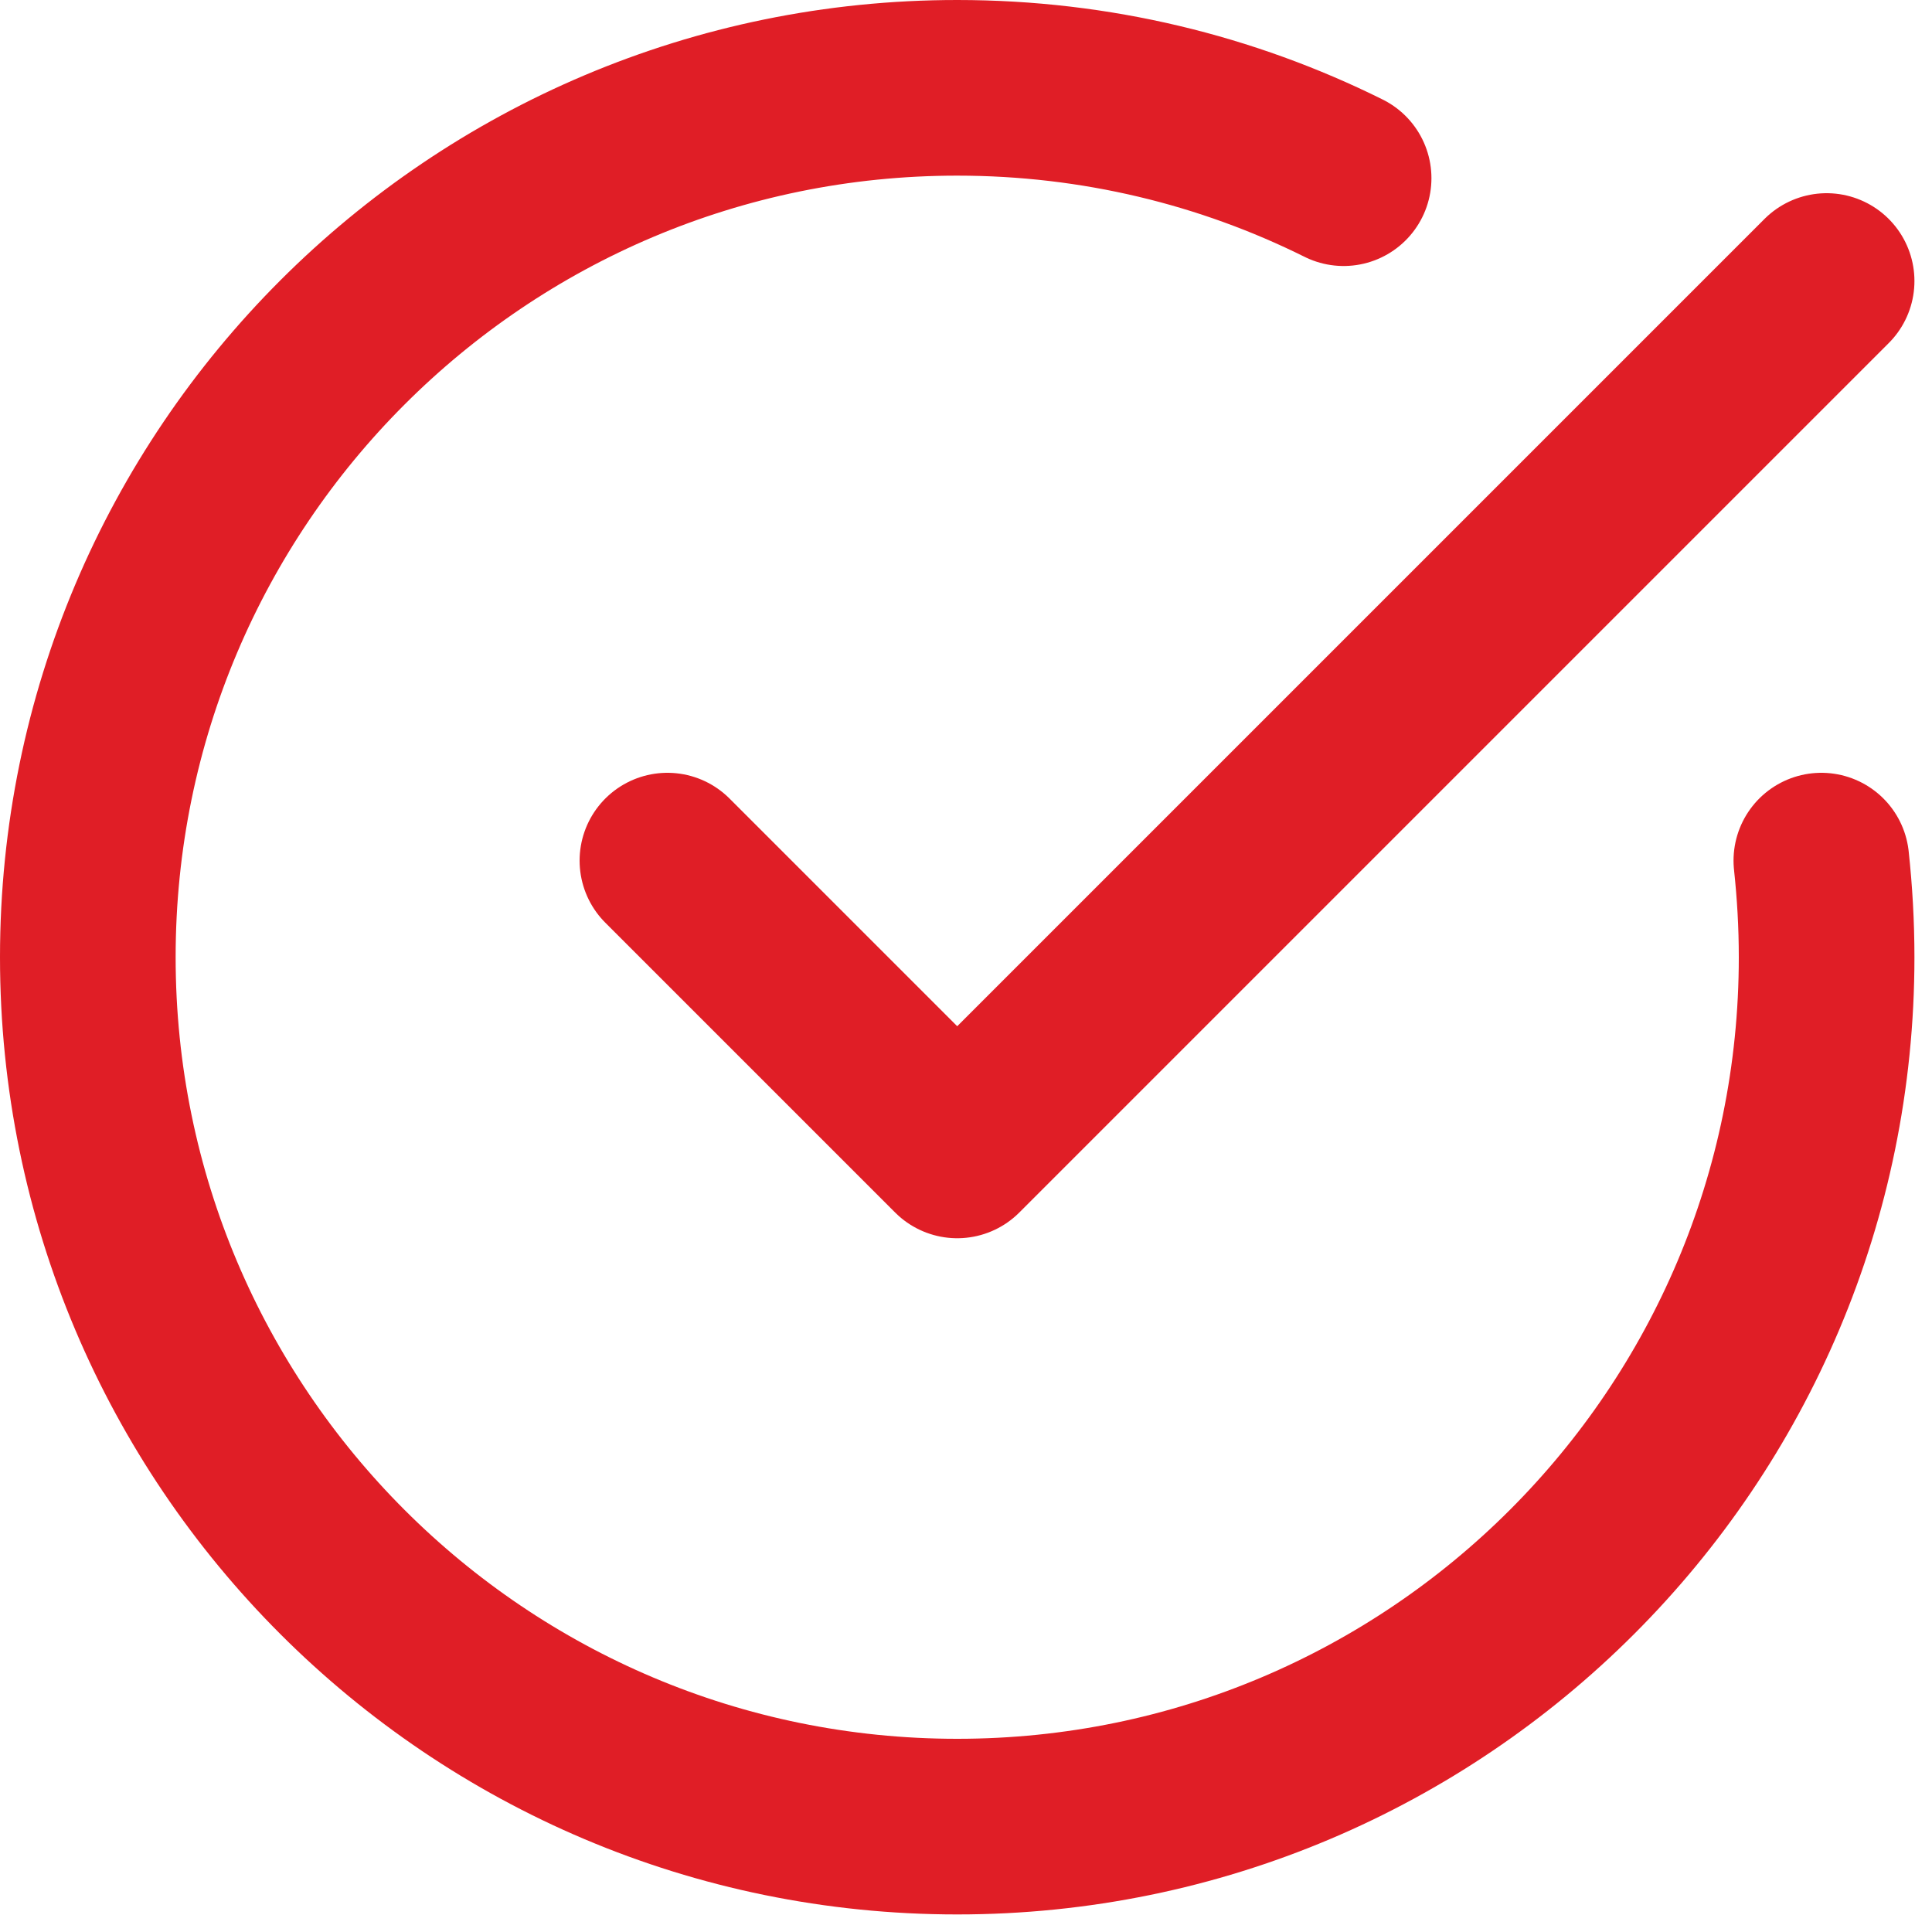
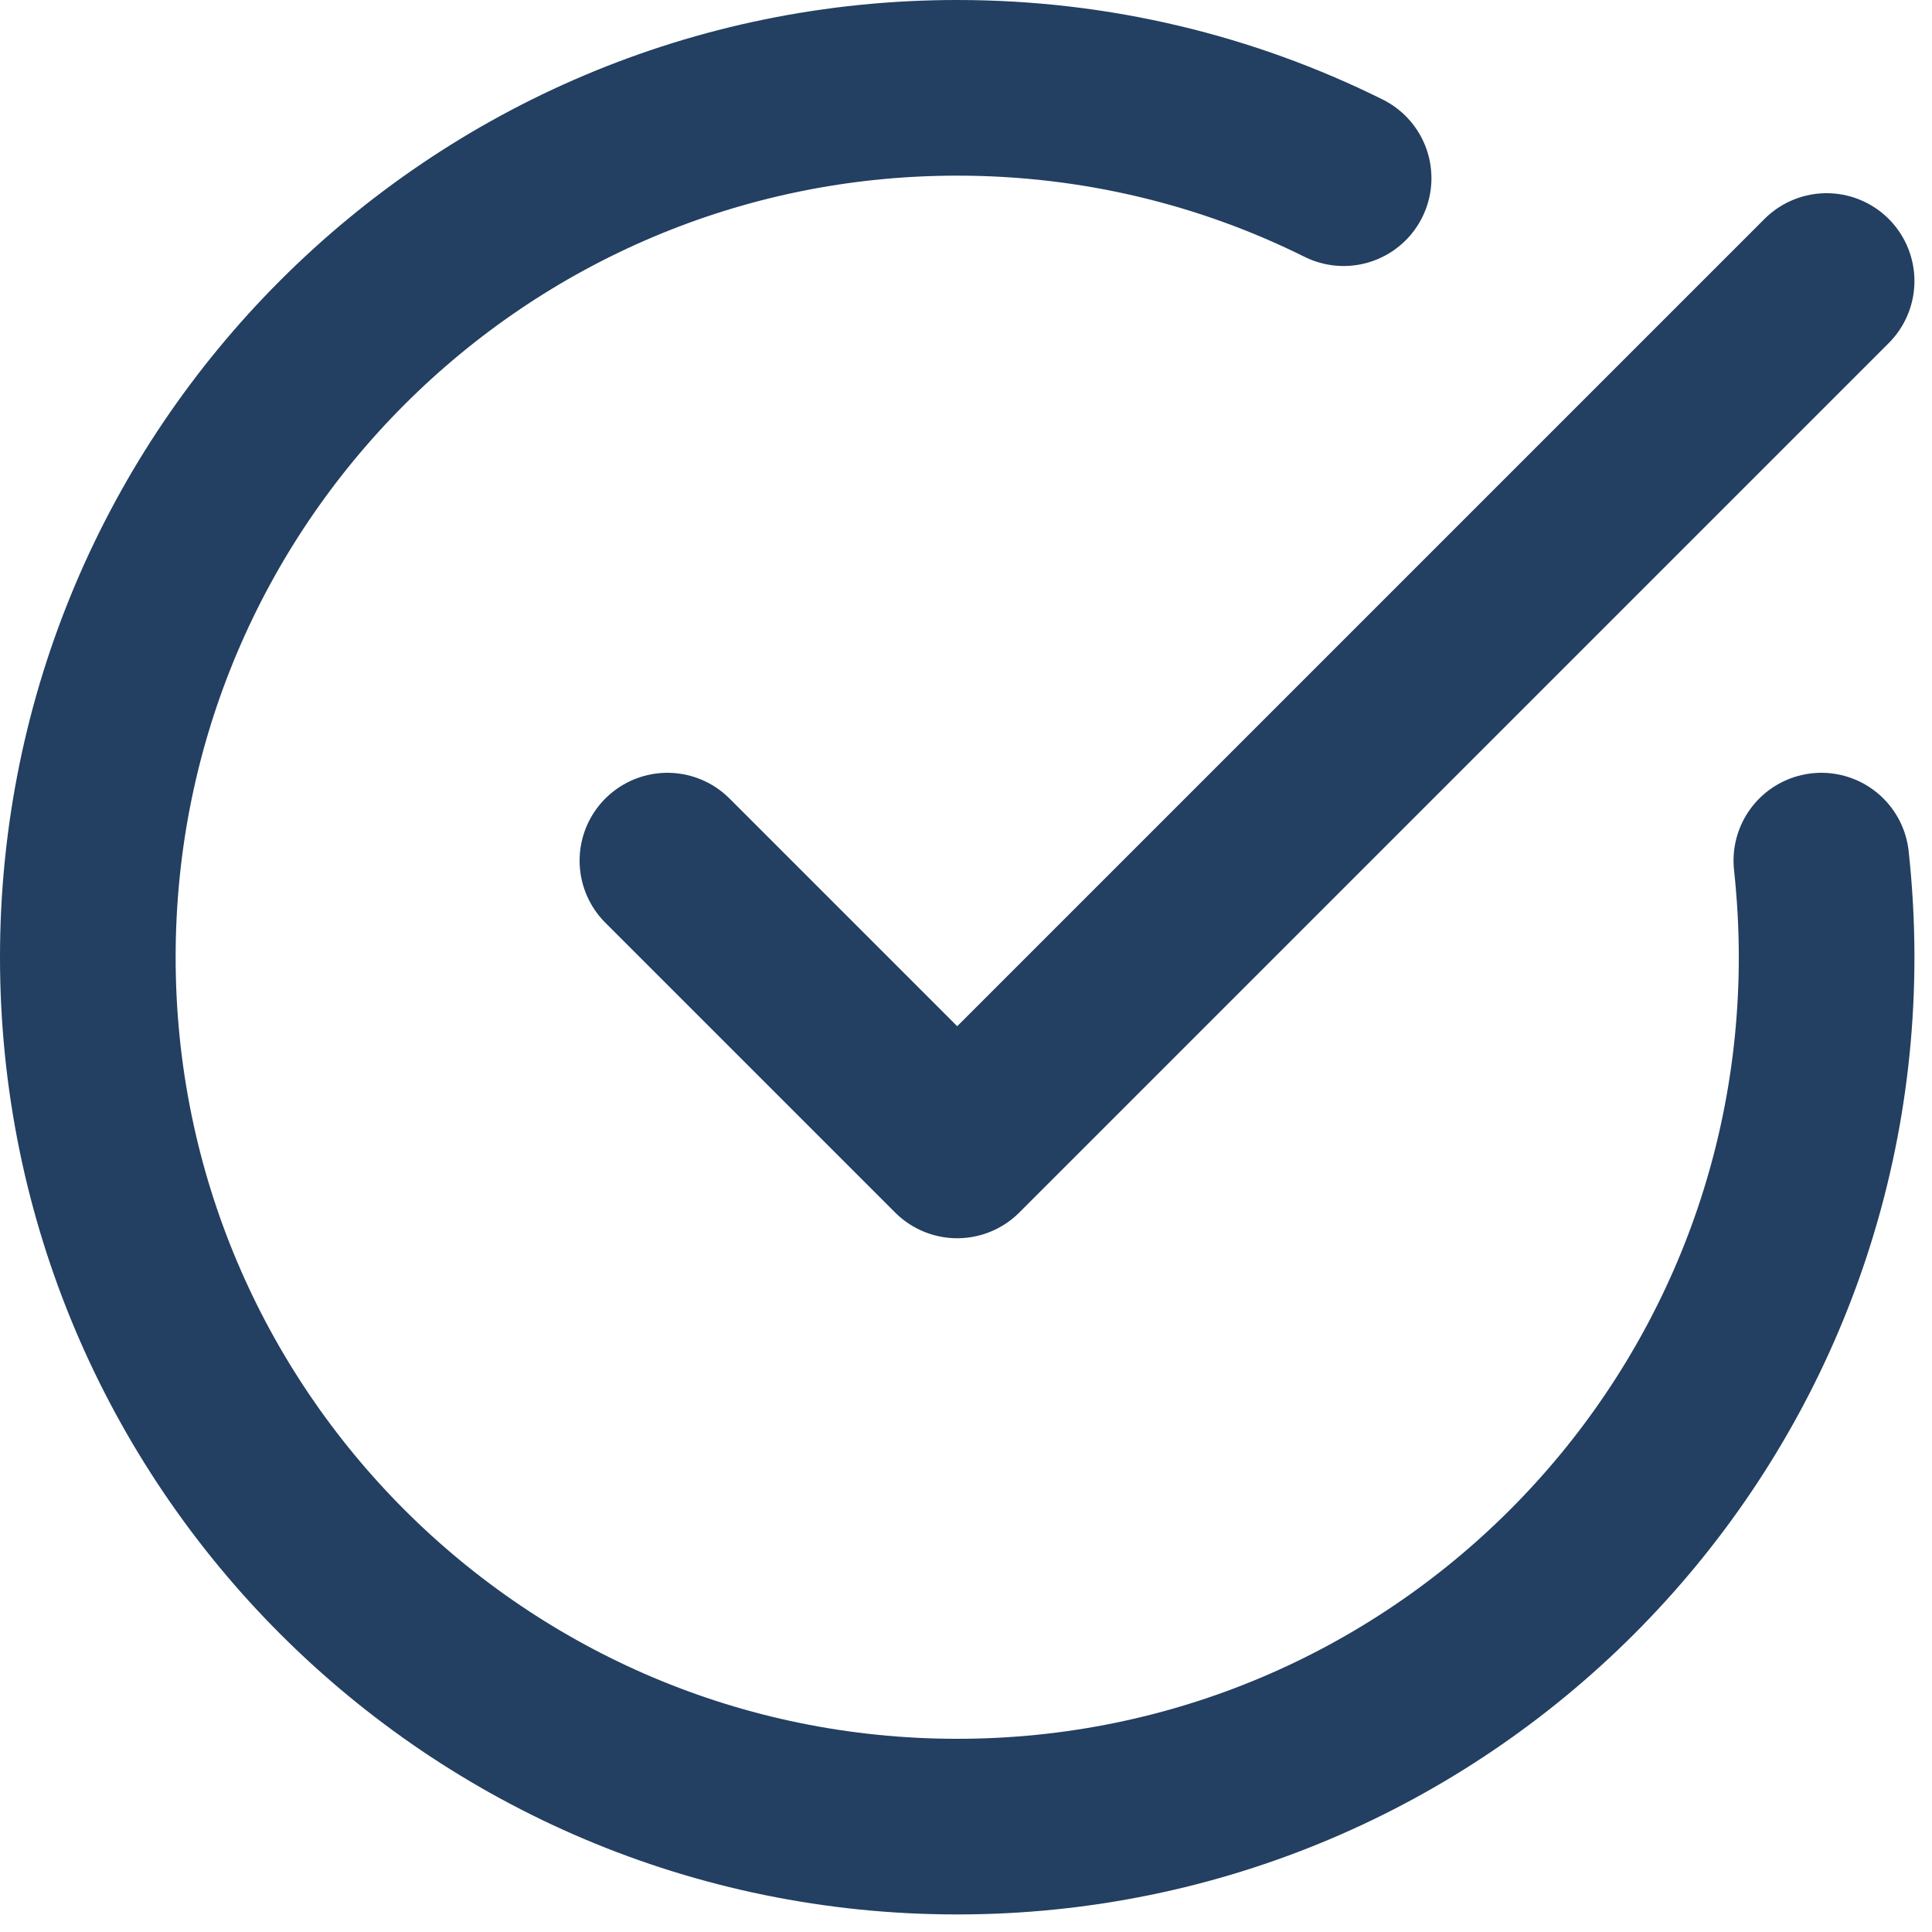
<svg xmlns="http://www.w3.org/2000/svg" width="22" height="22" viewBox="0 0 22 22" fill="none">
-   <path d="M15.3 2.029C13.975 1.37 12.48 1 10.9 1C5.432 1 1 5.432 1 10.9C1 16.368 5.432 20.8 10.9 20.8C16.368 20.8 20.8 16.368 20.8 10.9C20.8 10.528 20.779 10.161 20.74 9.8M20.8 3.2L10.9 13.1L7.6 9.8" stroke="#E01E26" stroke-width="2" stroke-linecap="round" stroke-linejoin="round" />
+   <path d="M15.3 2.029C13.975 1.37 12.48 1 10.9 1C5.432 1 1 5.432 1 10.9C1 16.368 5.432 20.8 10.9 20.8C16.368 20.8 20.8 16.368 20.8 10.9C20.8 10.528 20.779 10.161 20.74 9.8M20.8 3.2L10.9 13.1L7.6 9.8" stroke="#233F61" stroke-width="2" stroke-linecap="round" stroke-linejoin="round" />
</svg>
